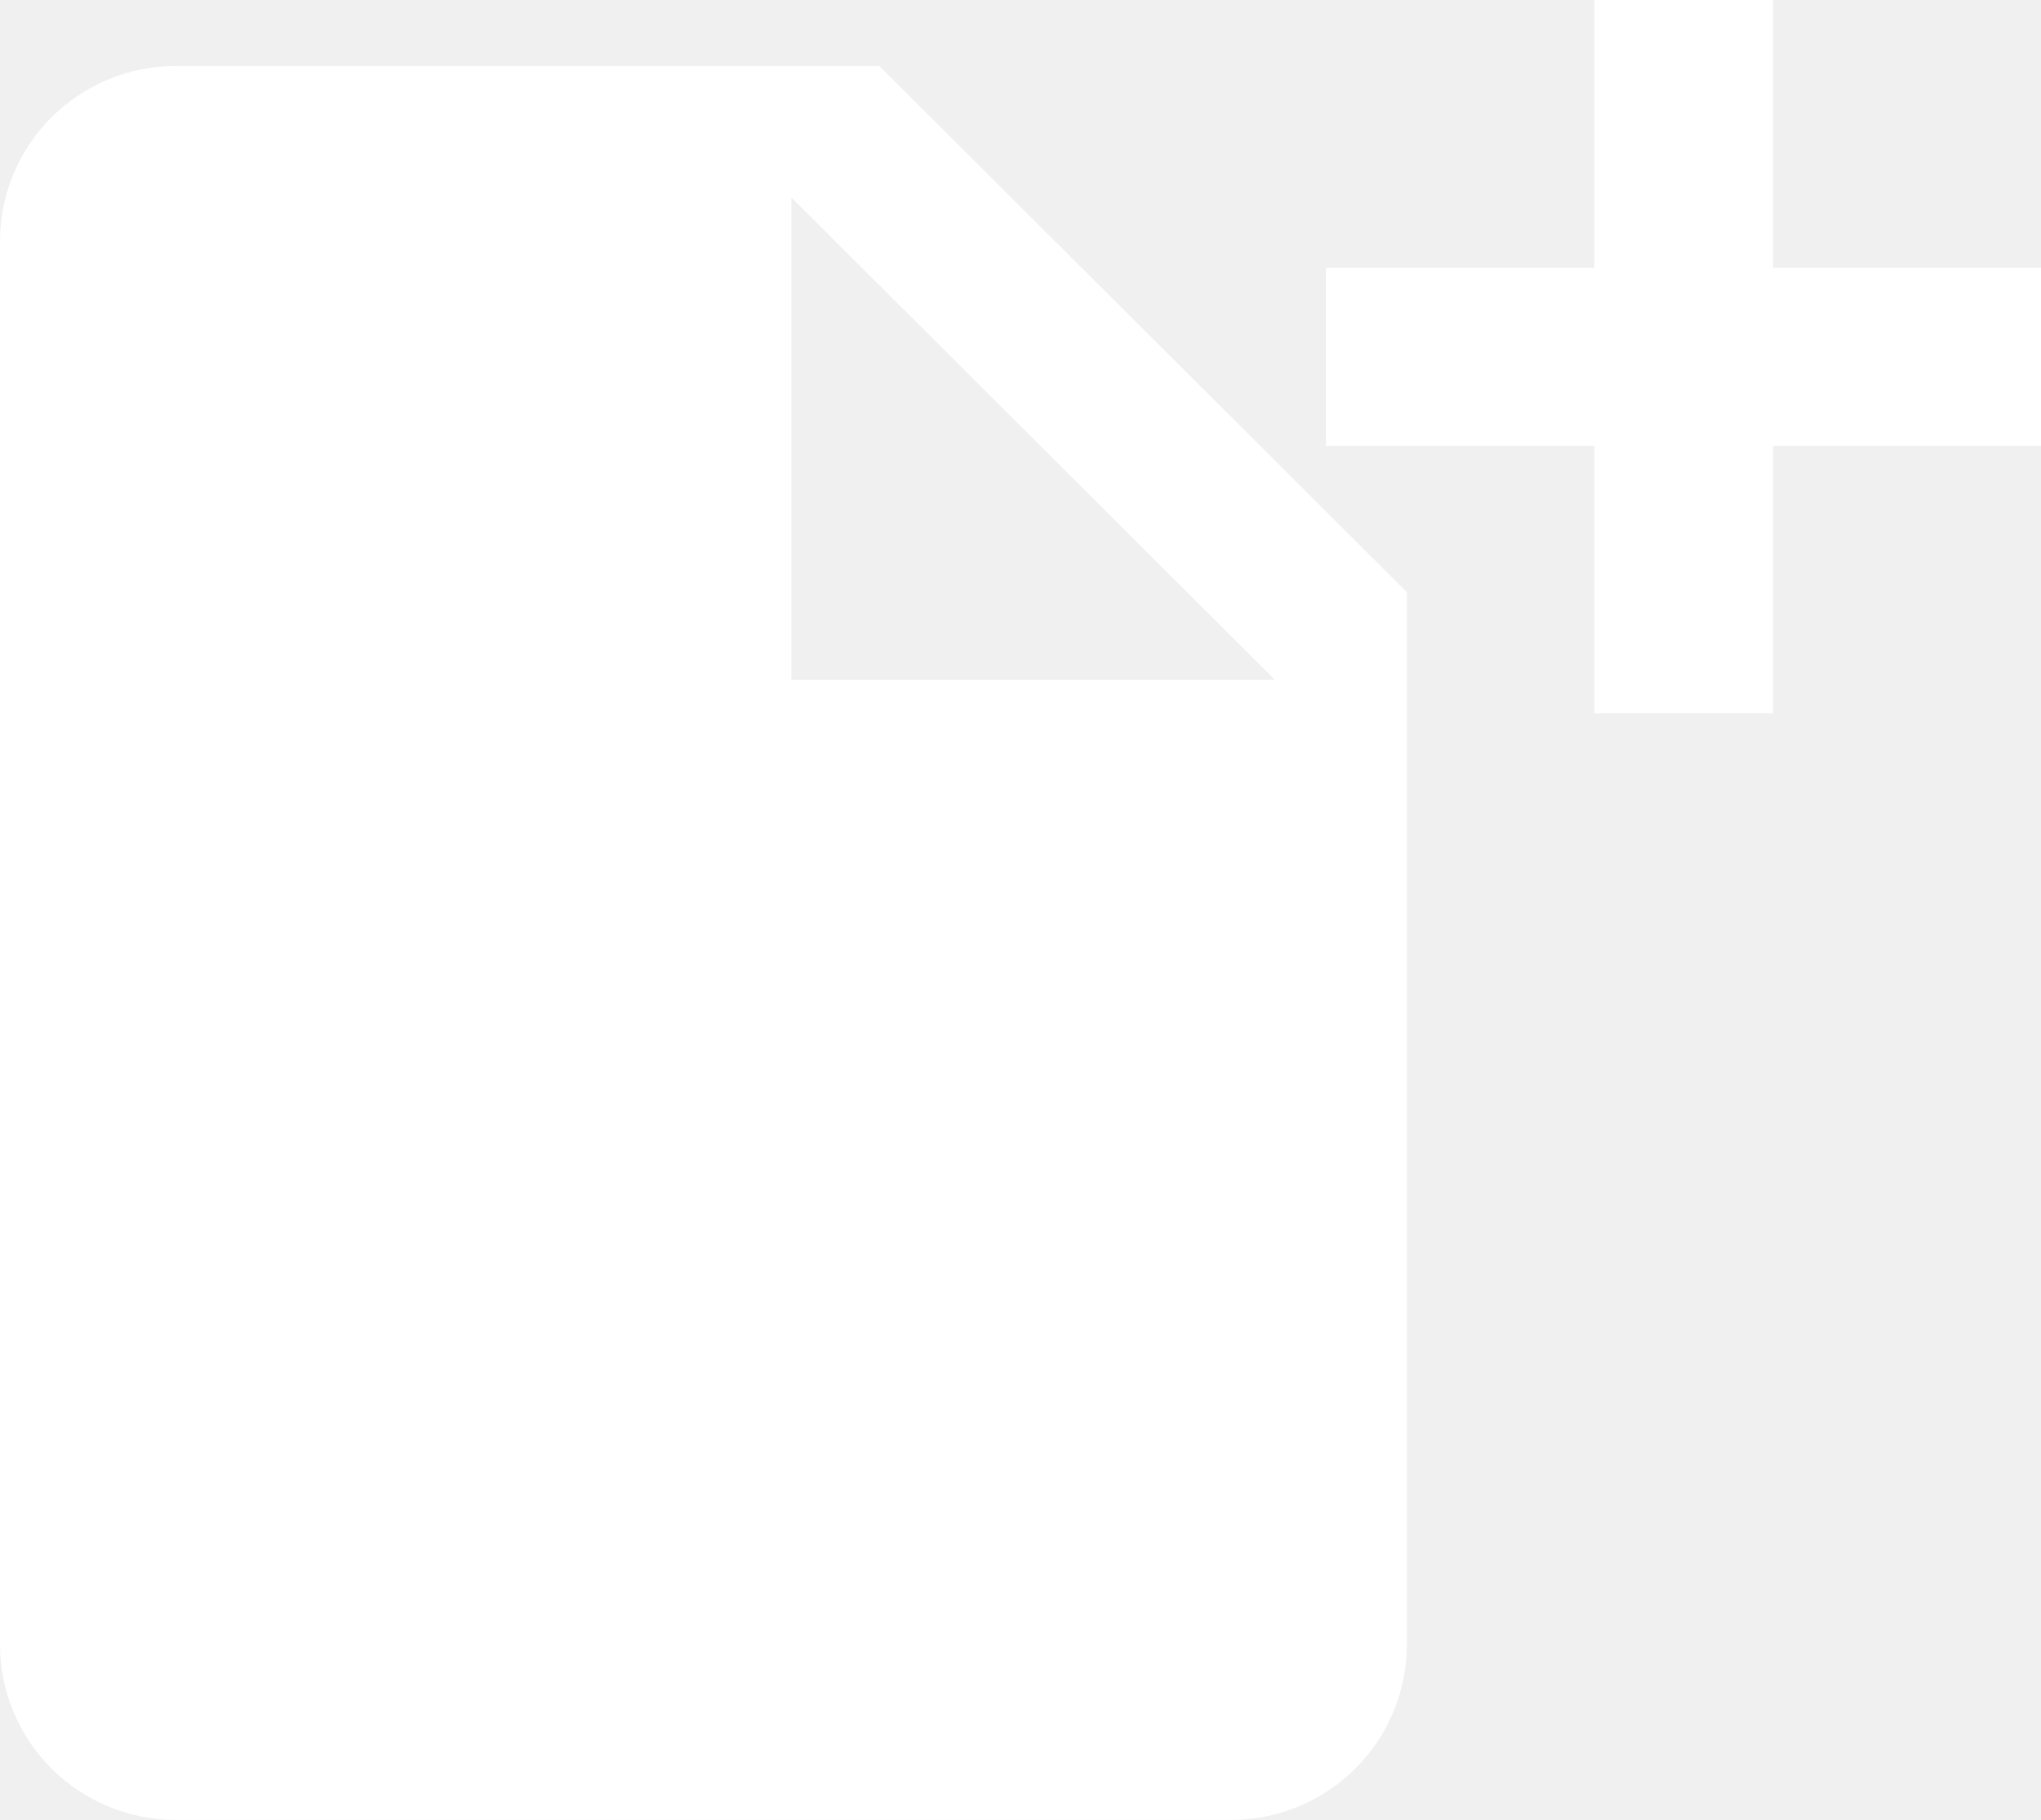
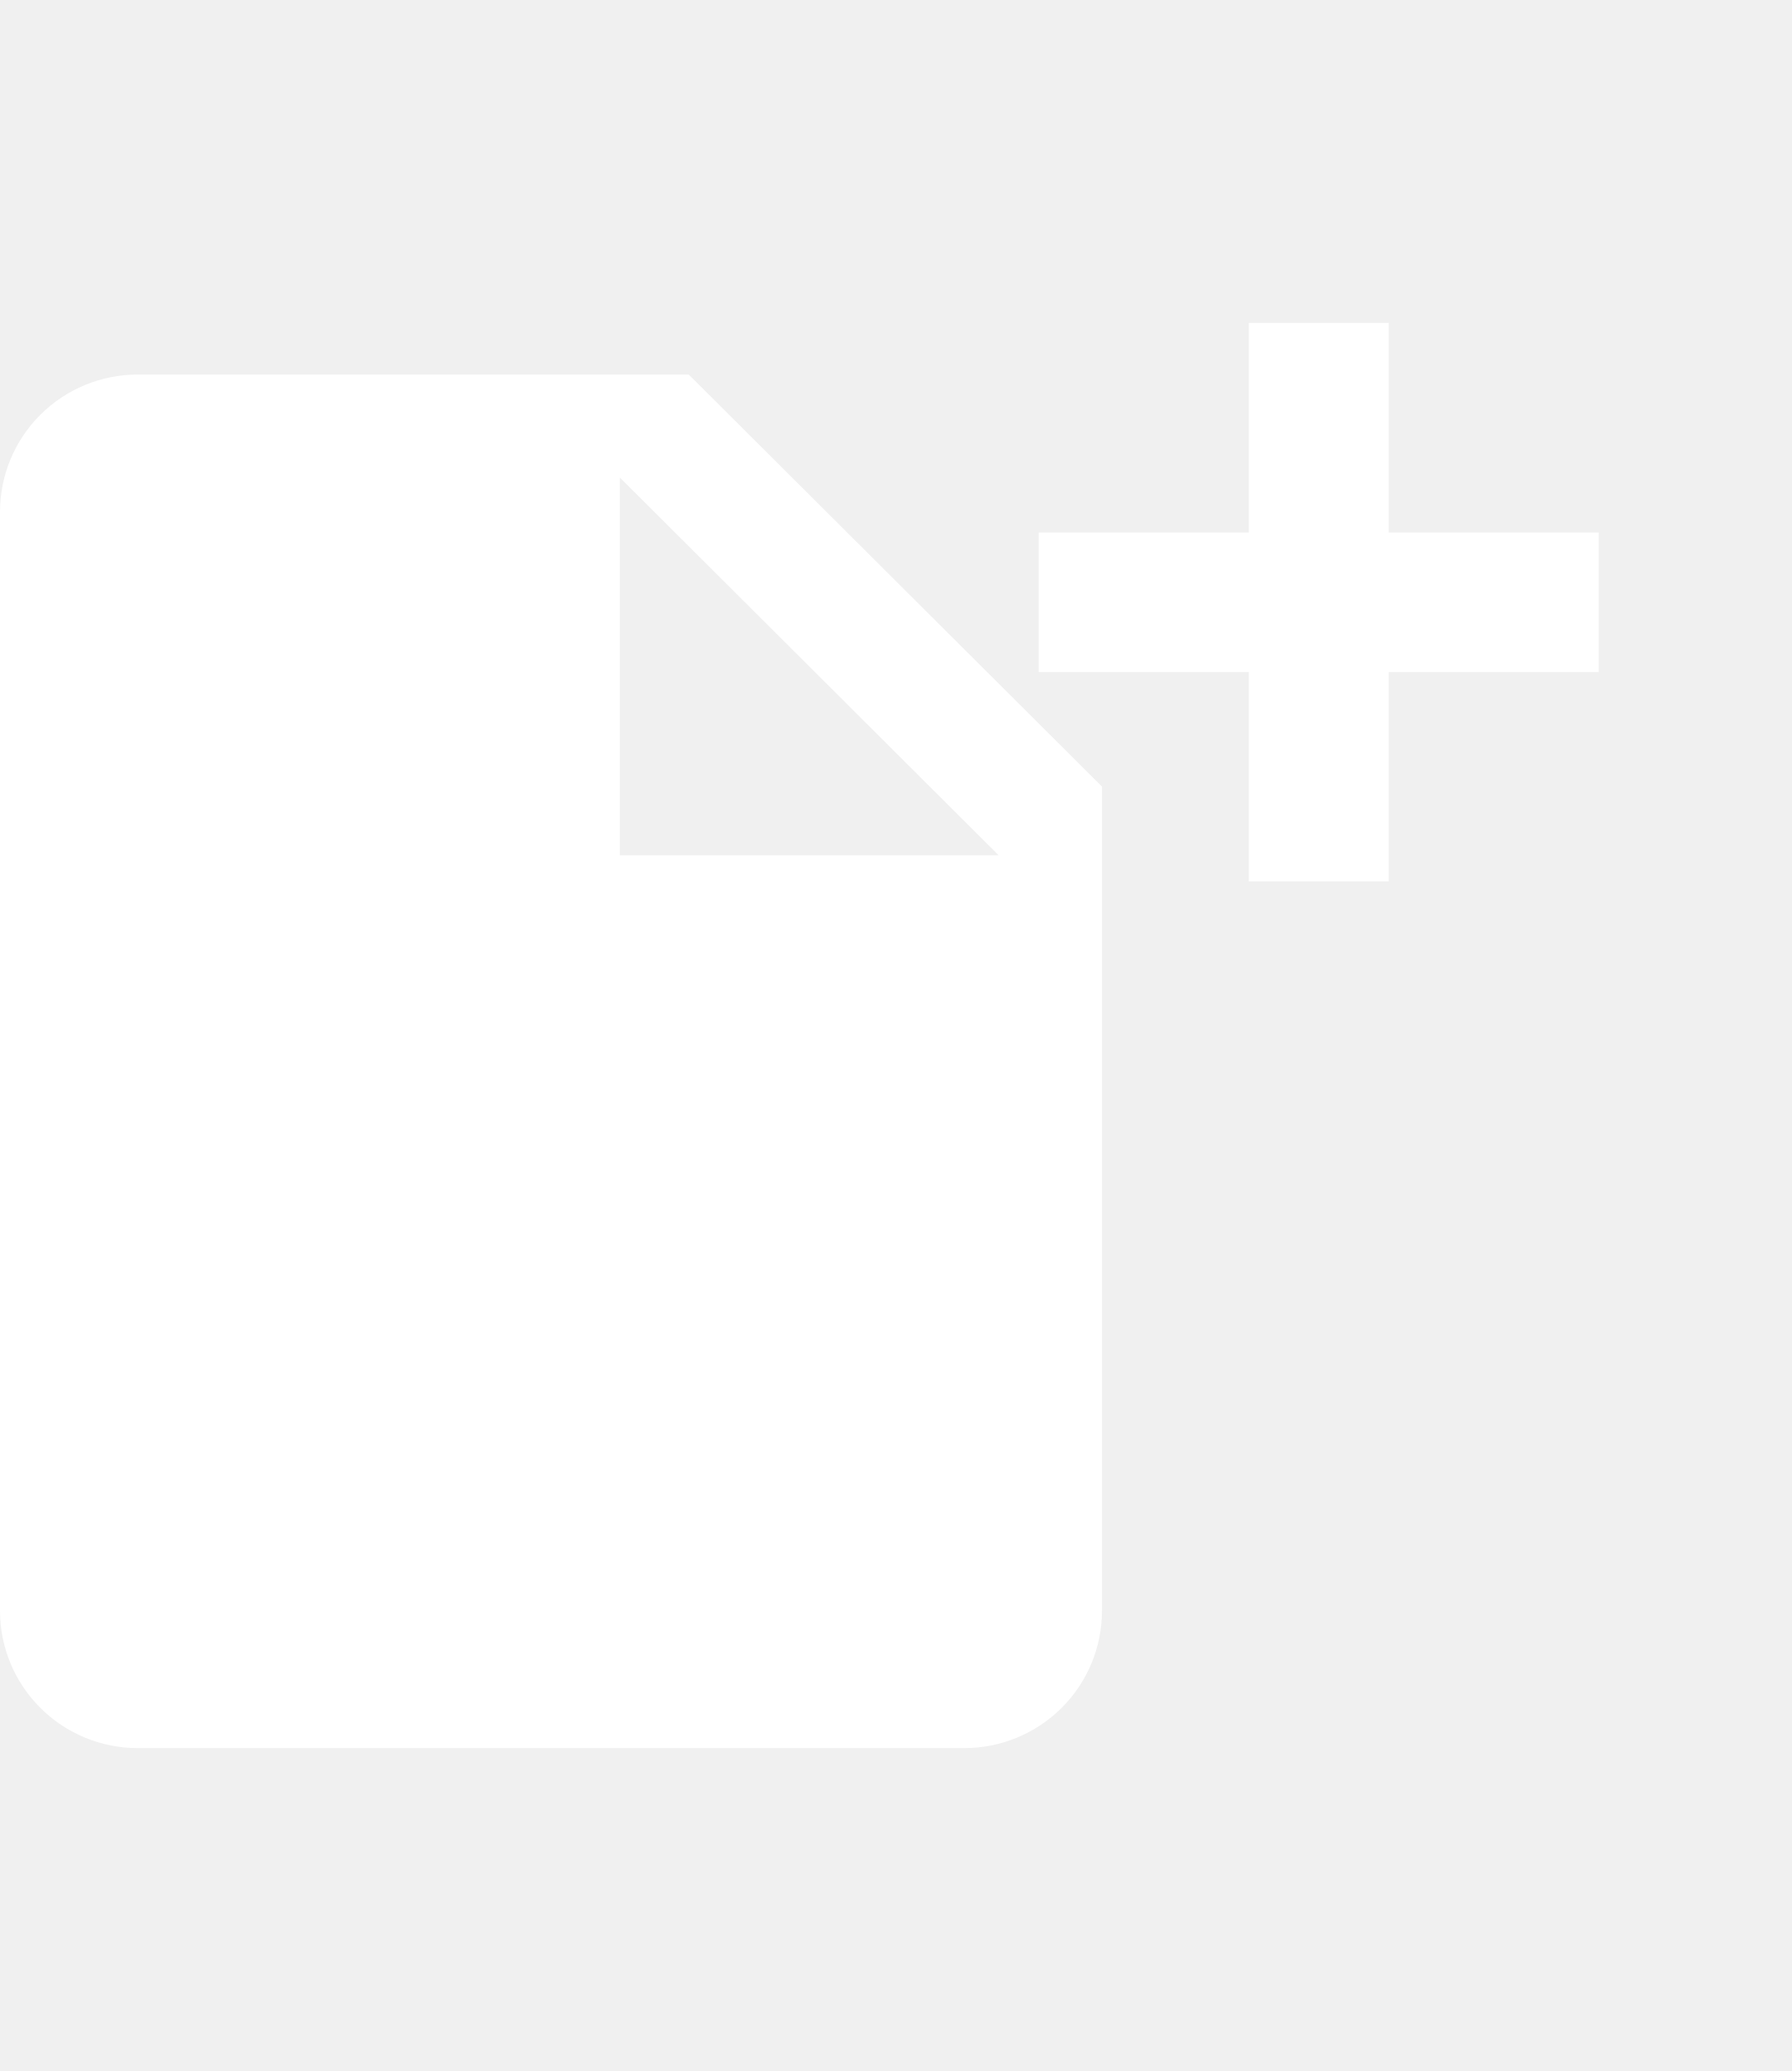
- <svg xmlns="http://www.w3.org/2000/svg" width="83" height="74" viewBox="0 0 83 74" fill="none">
+ <svg xmlns="http://www.w3.org/2000/svg" width="64" height="74" viewBox="0 0 93 74" fill="none">
  <g clip-path="url(#clip0_47_436)">
    <path d="M83 10.883H53.922V18.129H83V10.883Z" fill="white" />
    <path d="M72.101 28.998V1.90735e-06L64.835 1.90735e-06V28.998H72.101Z" fill="white" />
    <path d="M7.151 2.682C5.255 2.682 3.436 3.433 2.095 4.77C0.753 6.108 0 7.922 0 9.813L0 66.868C0 68.76 0.753 70.574 2.095 71.911C3.436 73.249 5.255 74 7.151 74H50.06C51.957 74 53.776 73.249 55.117 71.911C56.458 70.574 57.212 68.76 57.212 66.868V24.077L35.757 2.682H7.151ZM32.182 27.643V8.03L51.848 27.643H32.182Z" fill="white" />
  </g>
  <defs>
    <clipPath id="clip0_47_436">
      <rect width="83" height="74" fill="white" />
    </clipPath>
  </defs>
</svg>
